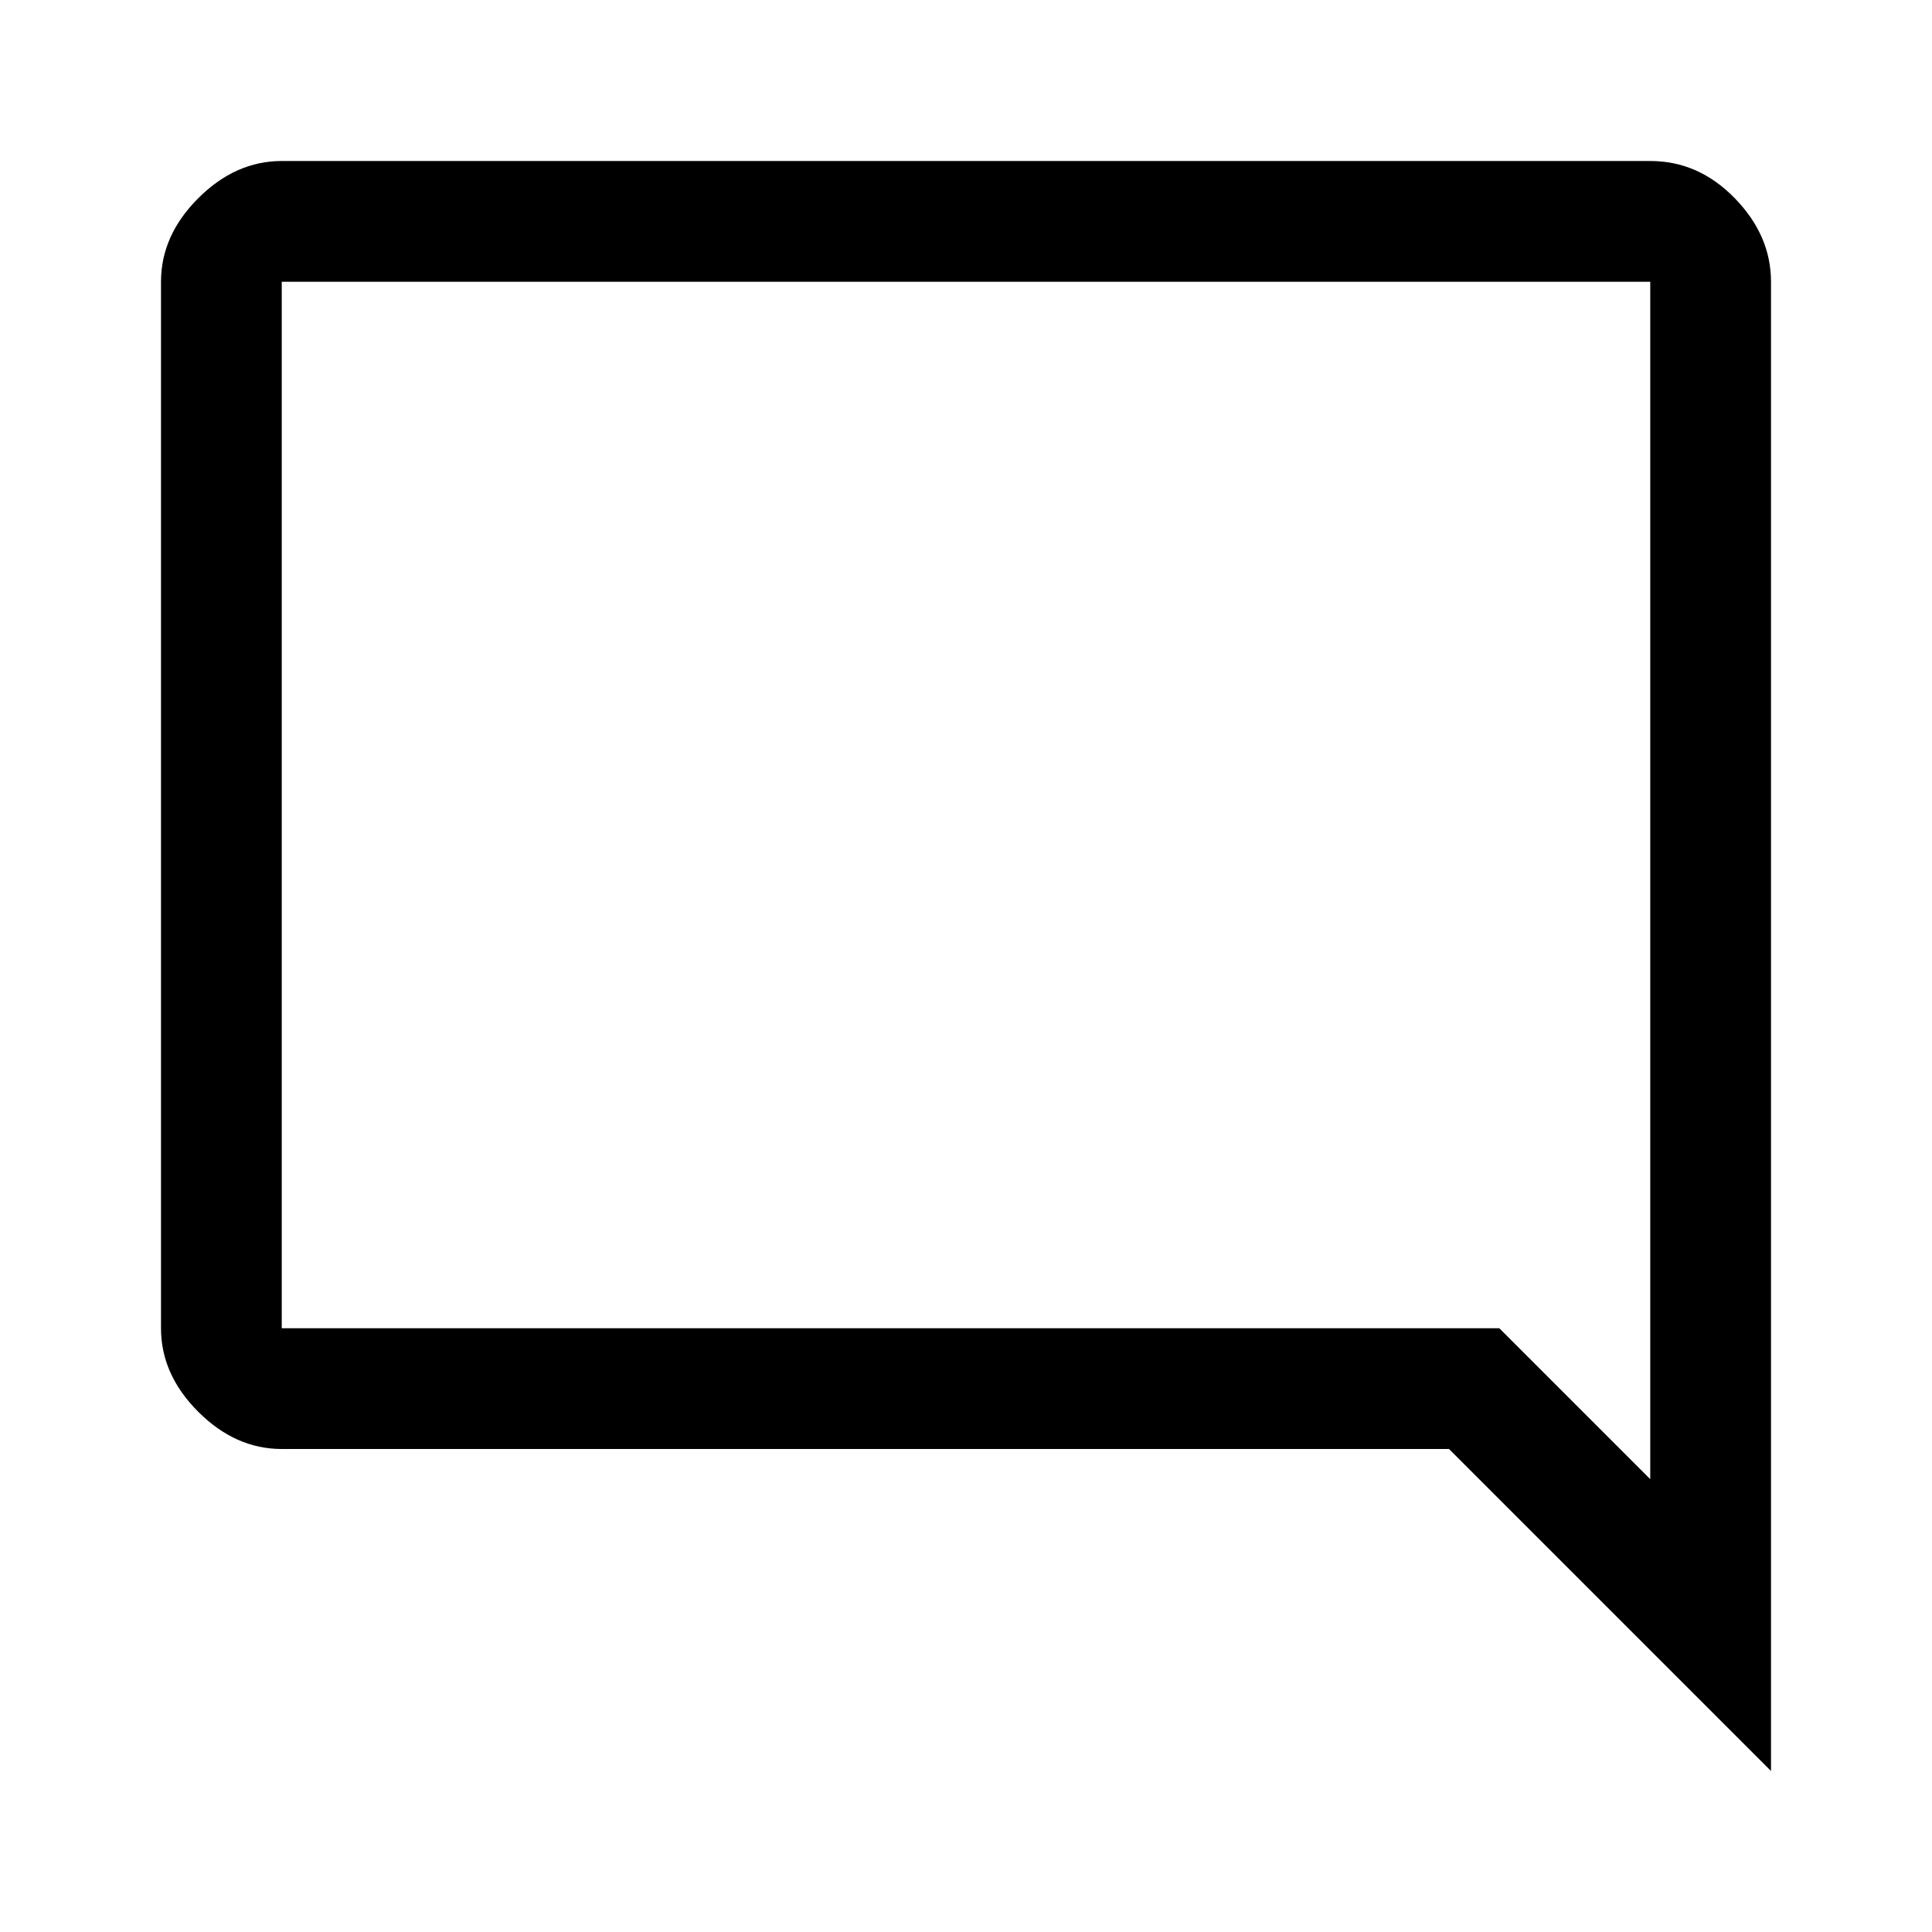
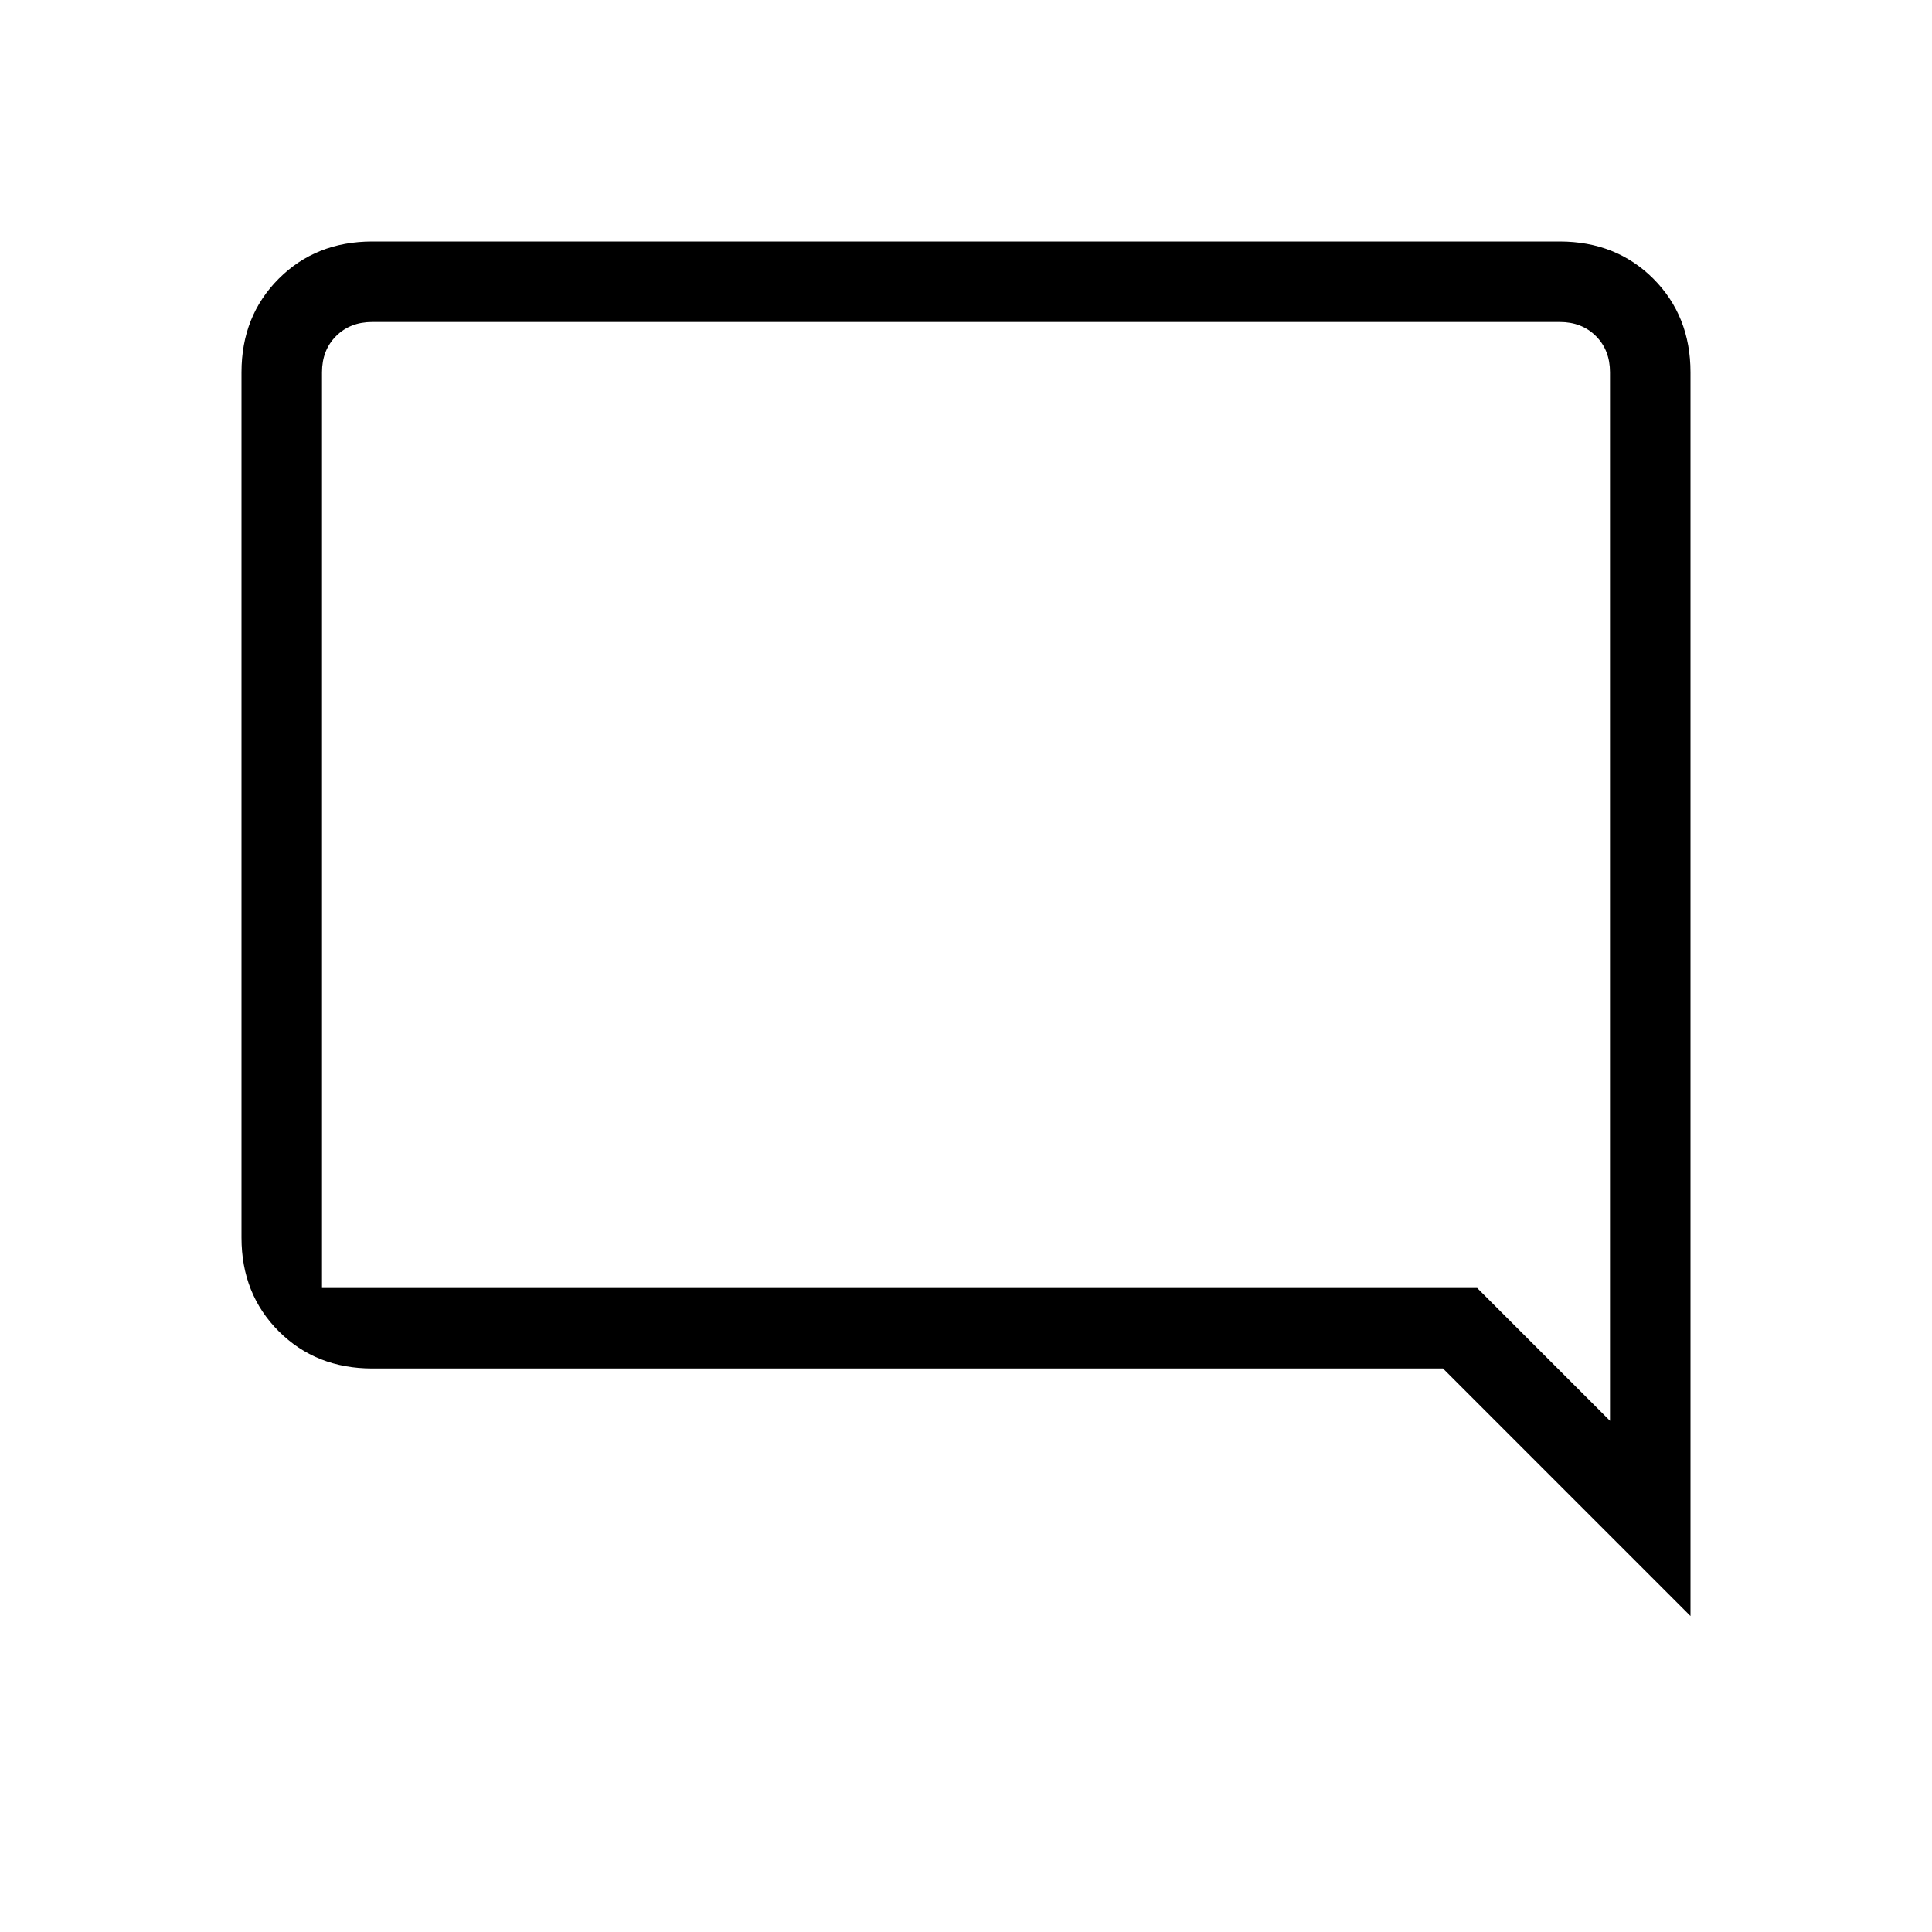
- <svg xmlns="http://www.w3.org/2000/svg" height="48" width="48">
-   <path d="m44 44-8-8H7q-1.15 0-2.075-.925Q4 34.15 4 33V7q0-1.15.925-2.075Q5.85 4 7 4h34q1.2 0 2.1.925Q44 5.85 44 7ZM7 7v26h30.25L41 36.75V7H7Zm0 0v29.75V7Z" />
+ <svg xmlns="http://www.w3.org/2000/svg" height="24" width="24">
+   <path d="M21 20.075 17.925 17h-13.3q-.7 0-1.162-.462Q3 16.075 3 15.375V4.625q0-.7.463-1.163Q3.925 3 4.625 3h14.75q.7 0 1.163.462.462.463.462 1.163ZM4 4.625V16h14.35L20 17.65V4.625q0-.275-.175-.45T19.375 4H4.625q-.275 0-.45.175T4 4.625Zm0 0V17.65 4v.625Z" />
</svg>
